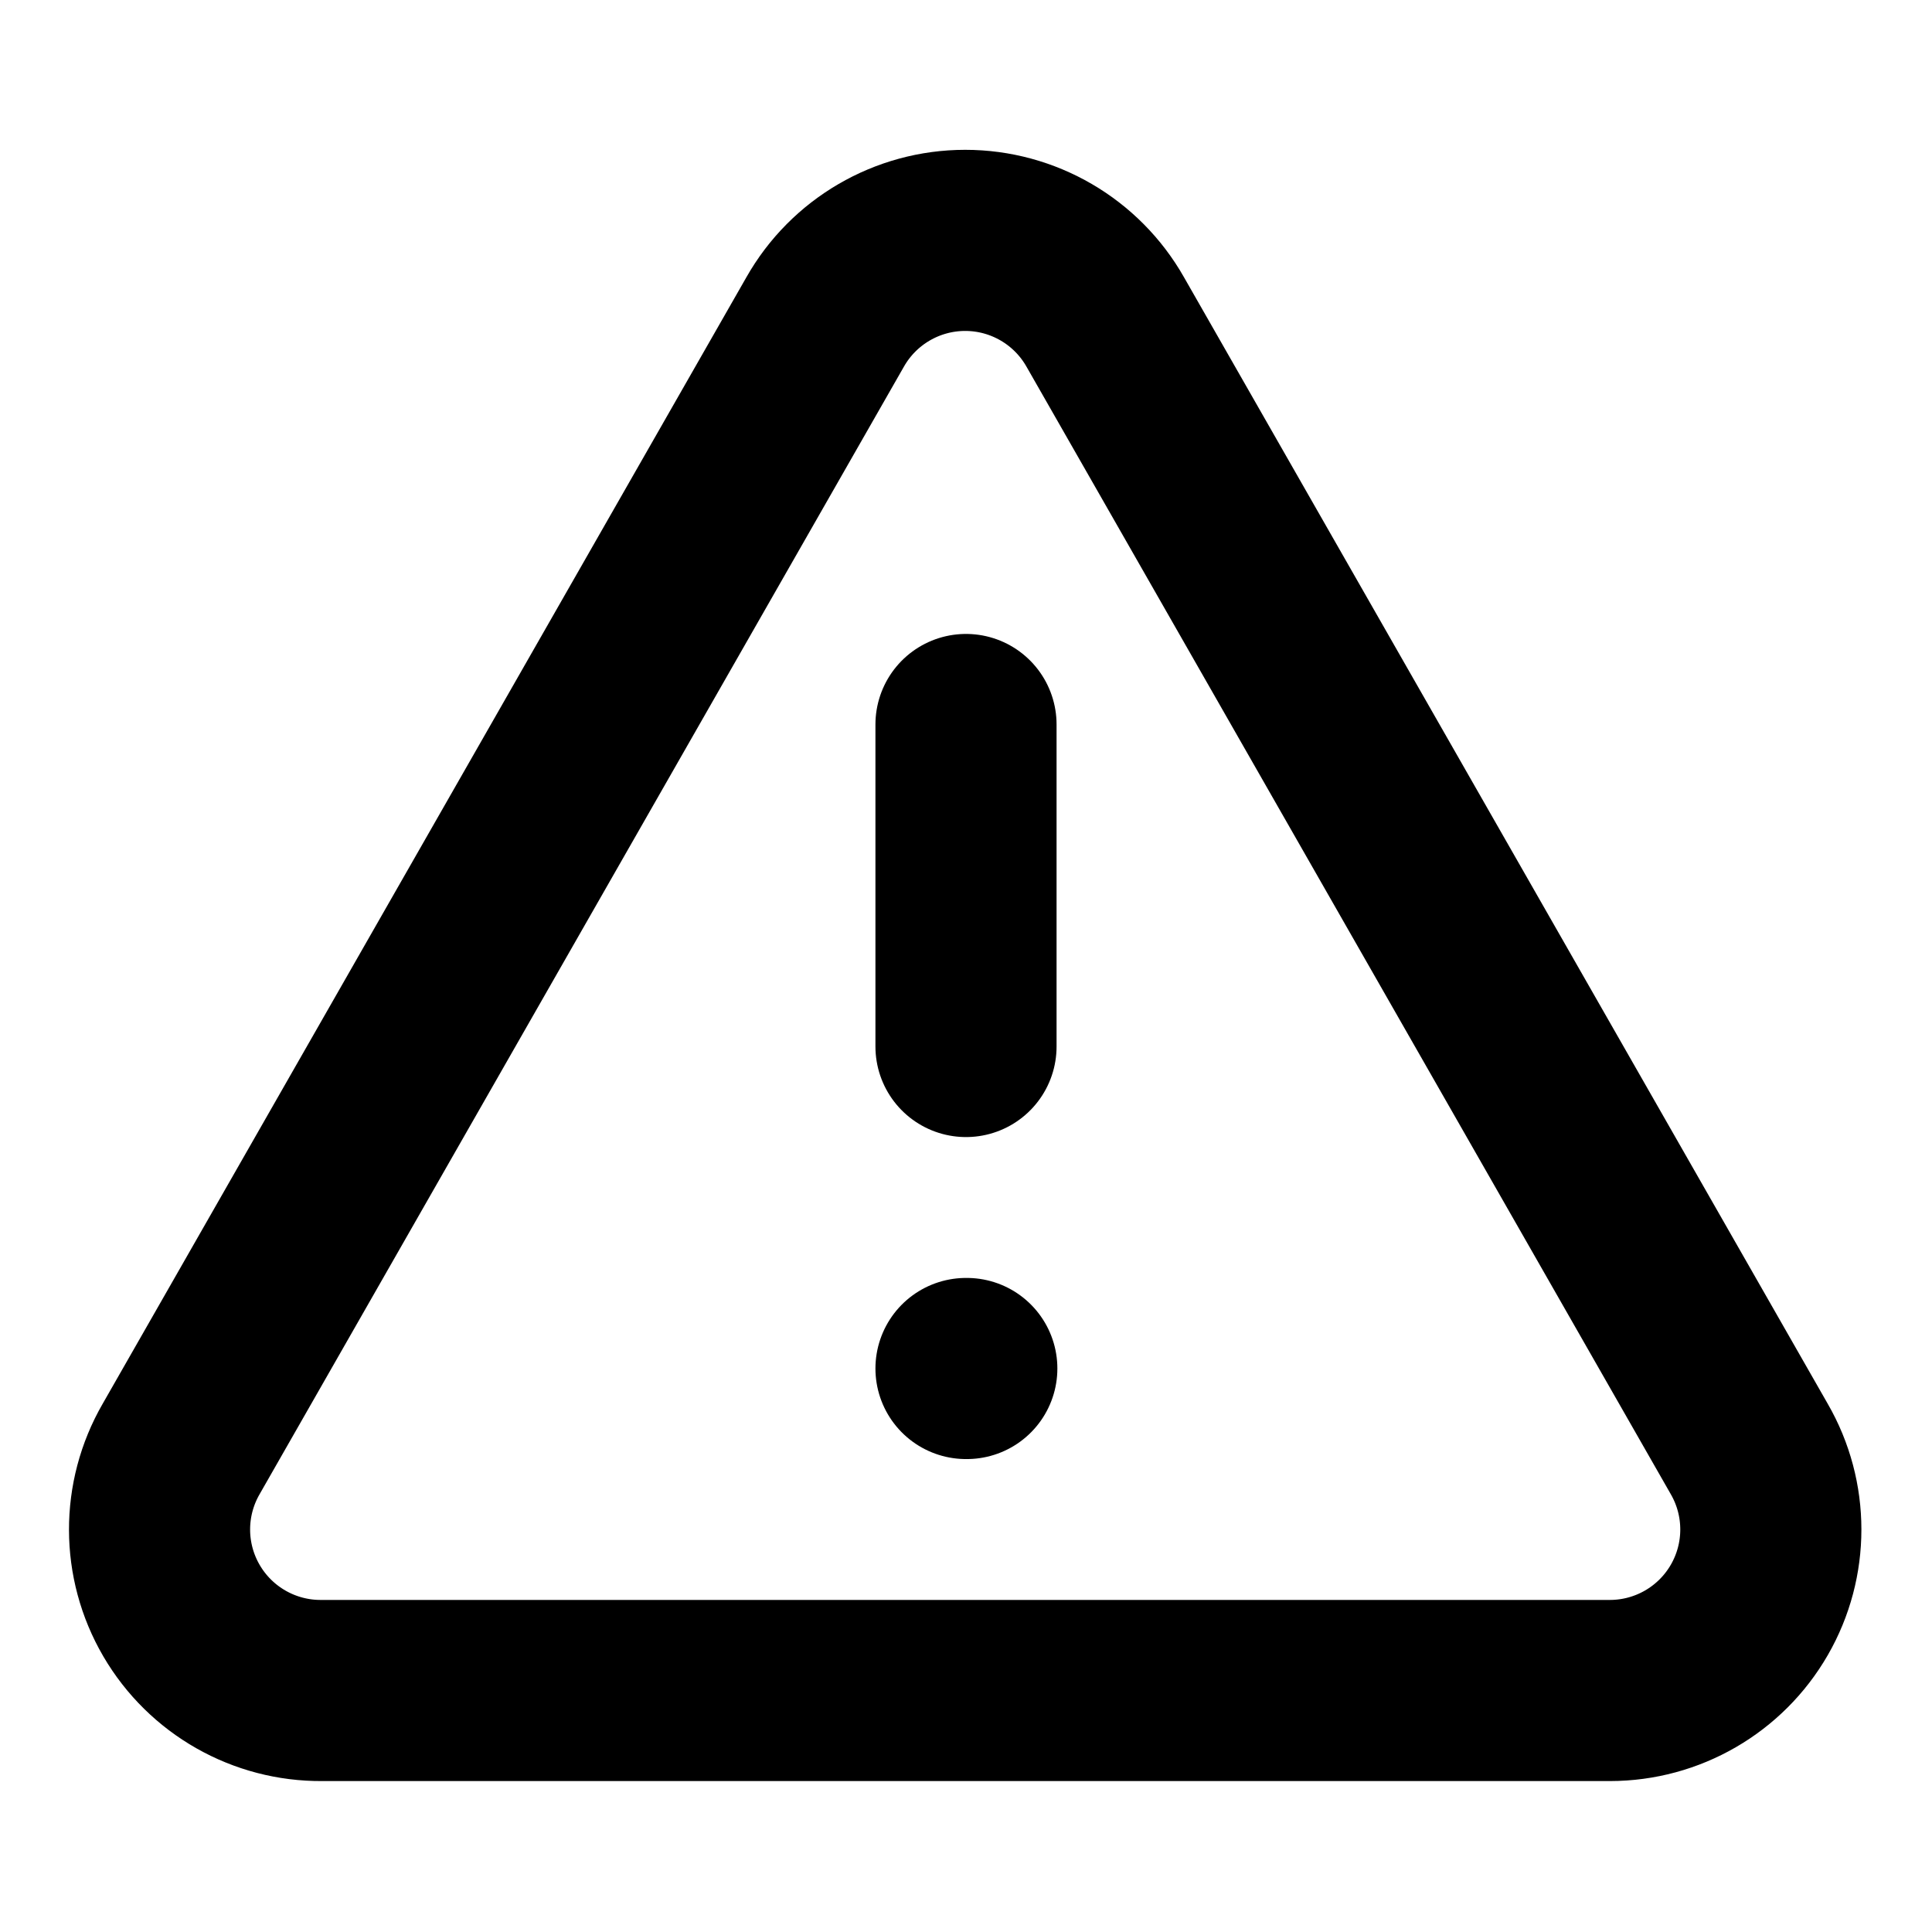
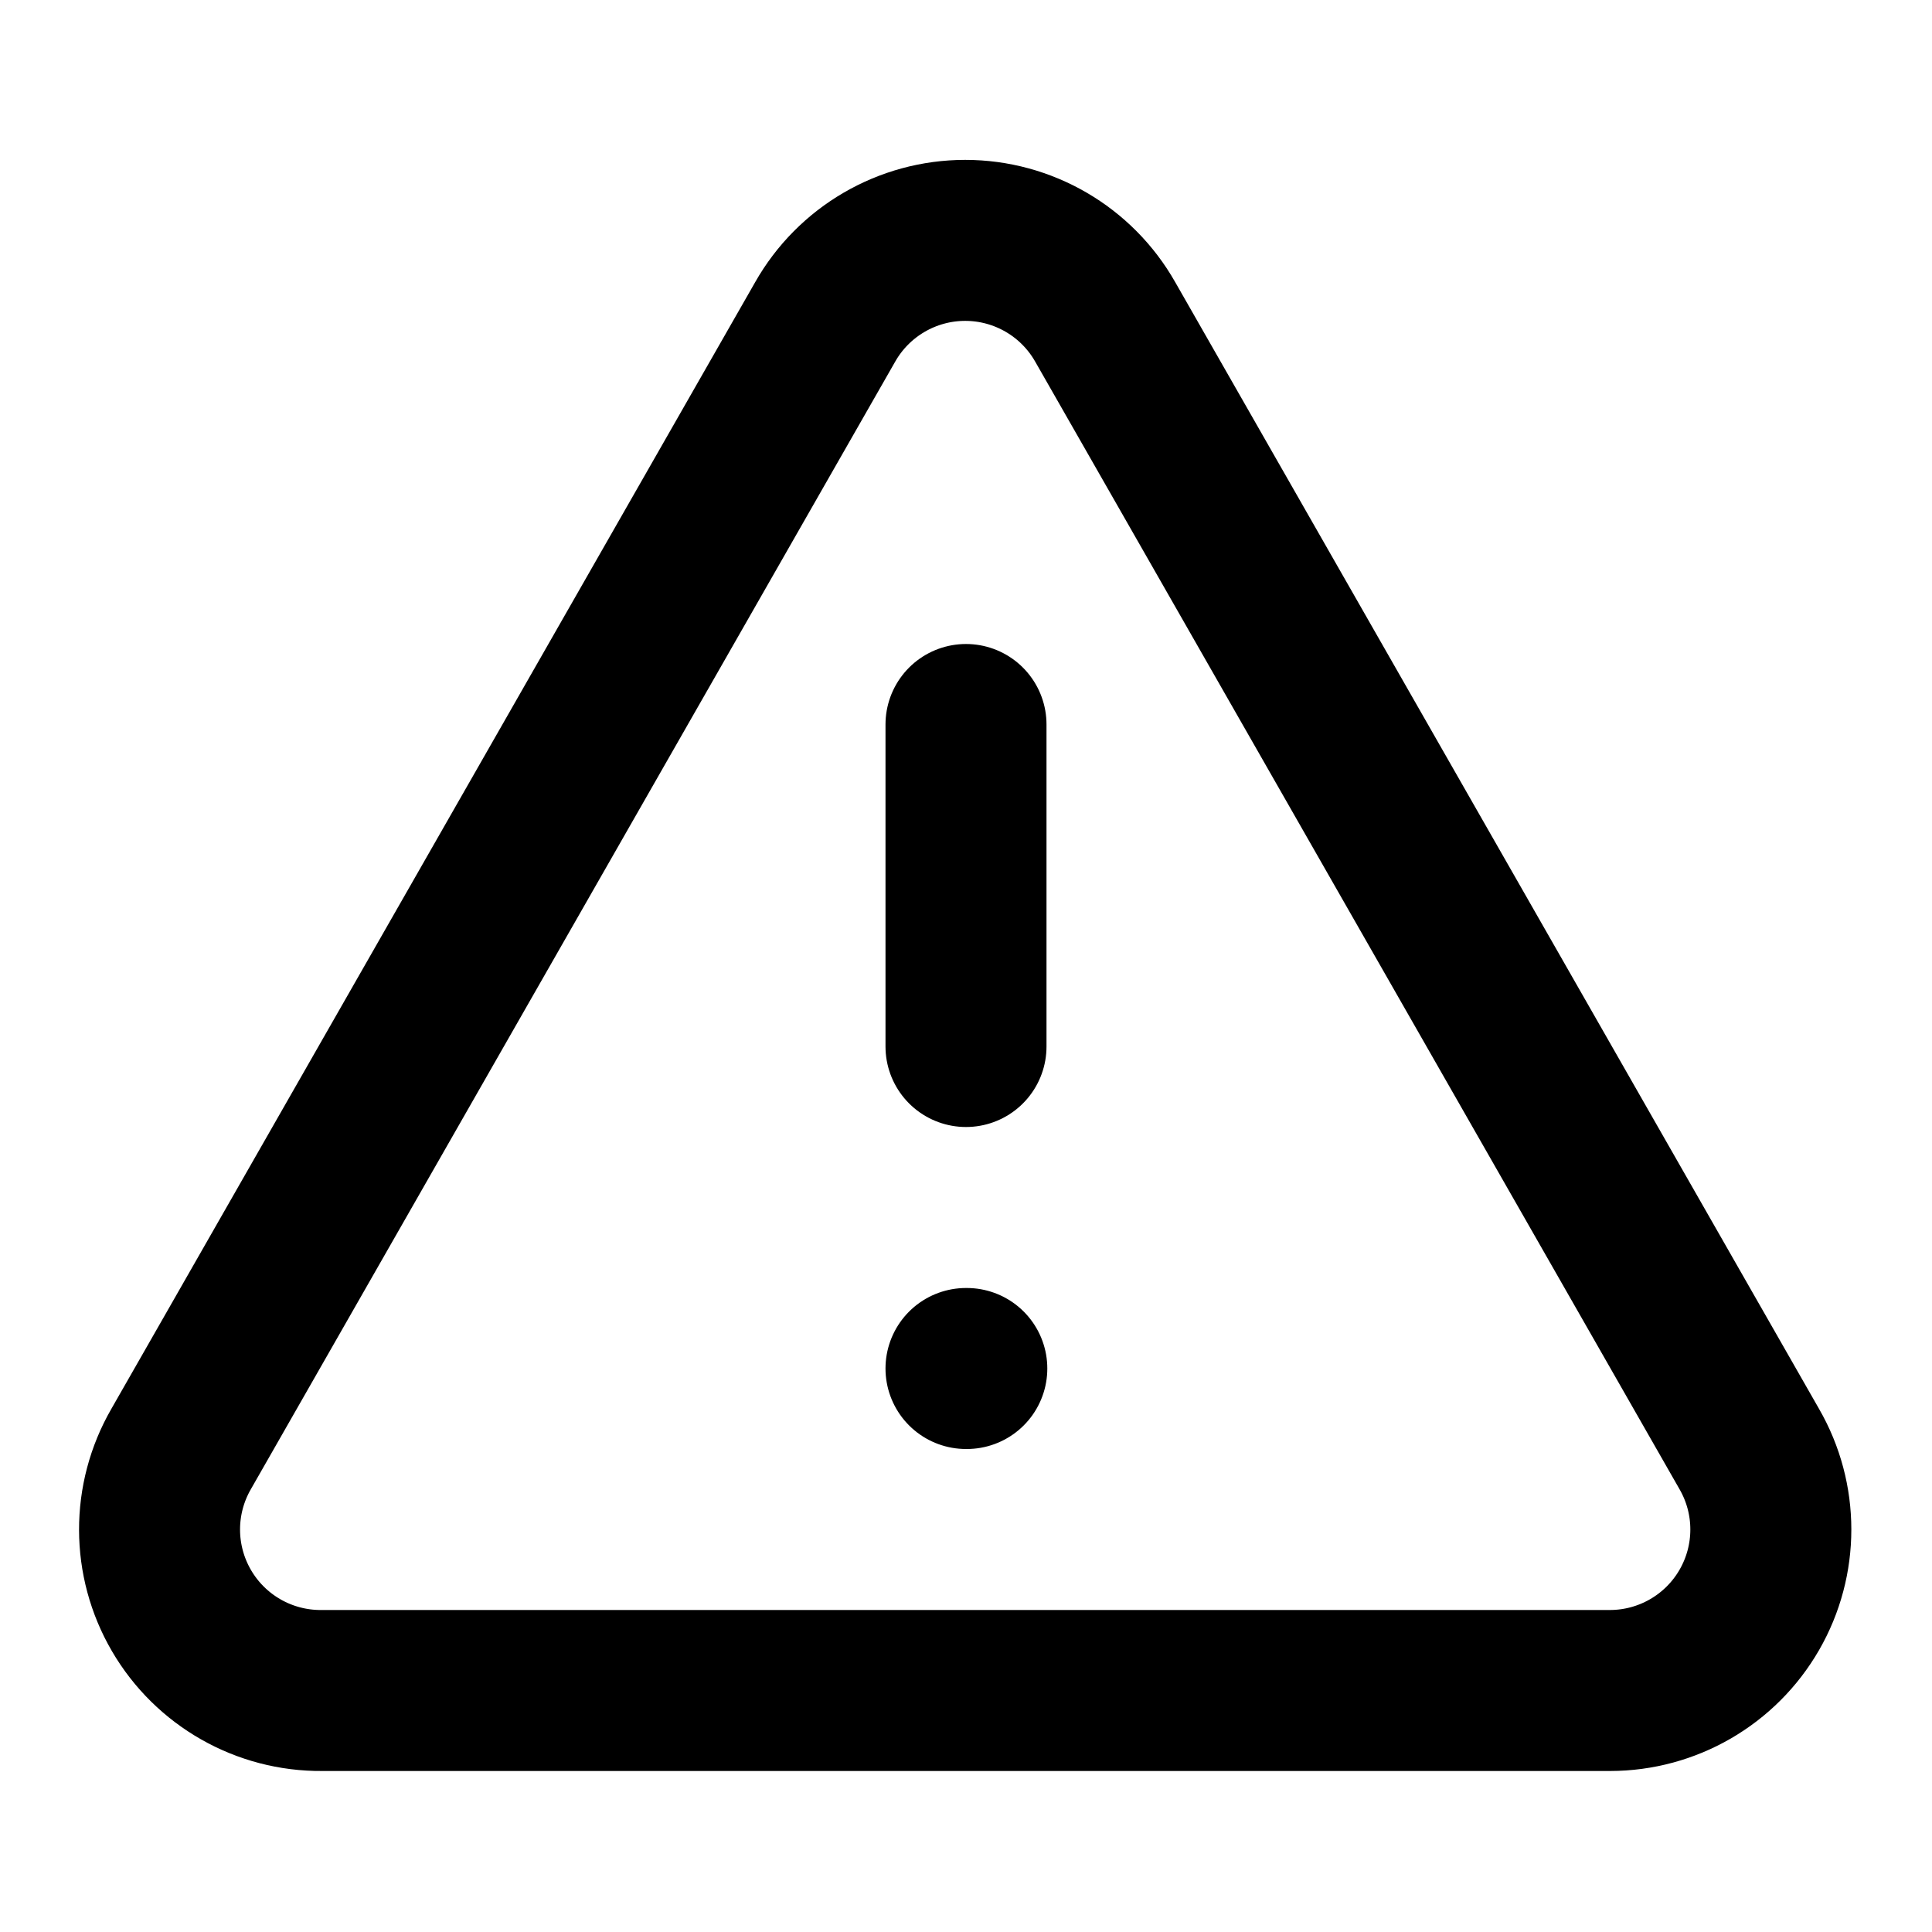
<svg xmlns="http://www.w3.org/2000/svg" width="16" height="16" viewBox="0 0 24 24">
-   <g fill="none" stroke="currentColor" stroke-linecap="round" stroke-linejoin="round" stroke-width="2.25">
-     <path d="m21.73 18-8-14a2 2 0 0 0-3.48 0l-8 14A2 2 0 0 0 4 21h16a2 2 0 0 0 1.73-3" />
-     <path d="M12 9v4" />
-     <path d="M12 17h.01" />
-   </g>
+   <path fill="none" stroke="currentColor" stroke-linecap="round" stroke-linejoin="round" stroke-width="2" d="m21.73 18l-8-14a2 2 0 0 0-3.48 0l-8 14A2 2 0 0 0 4 21h16a2 2 0 0 0 1.73-3M12 9v4m0 4h.01" />
</svg>
